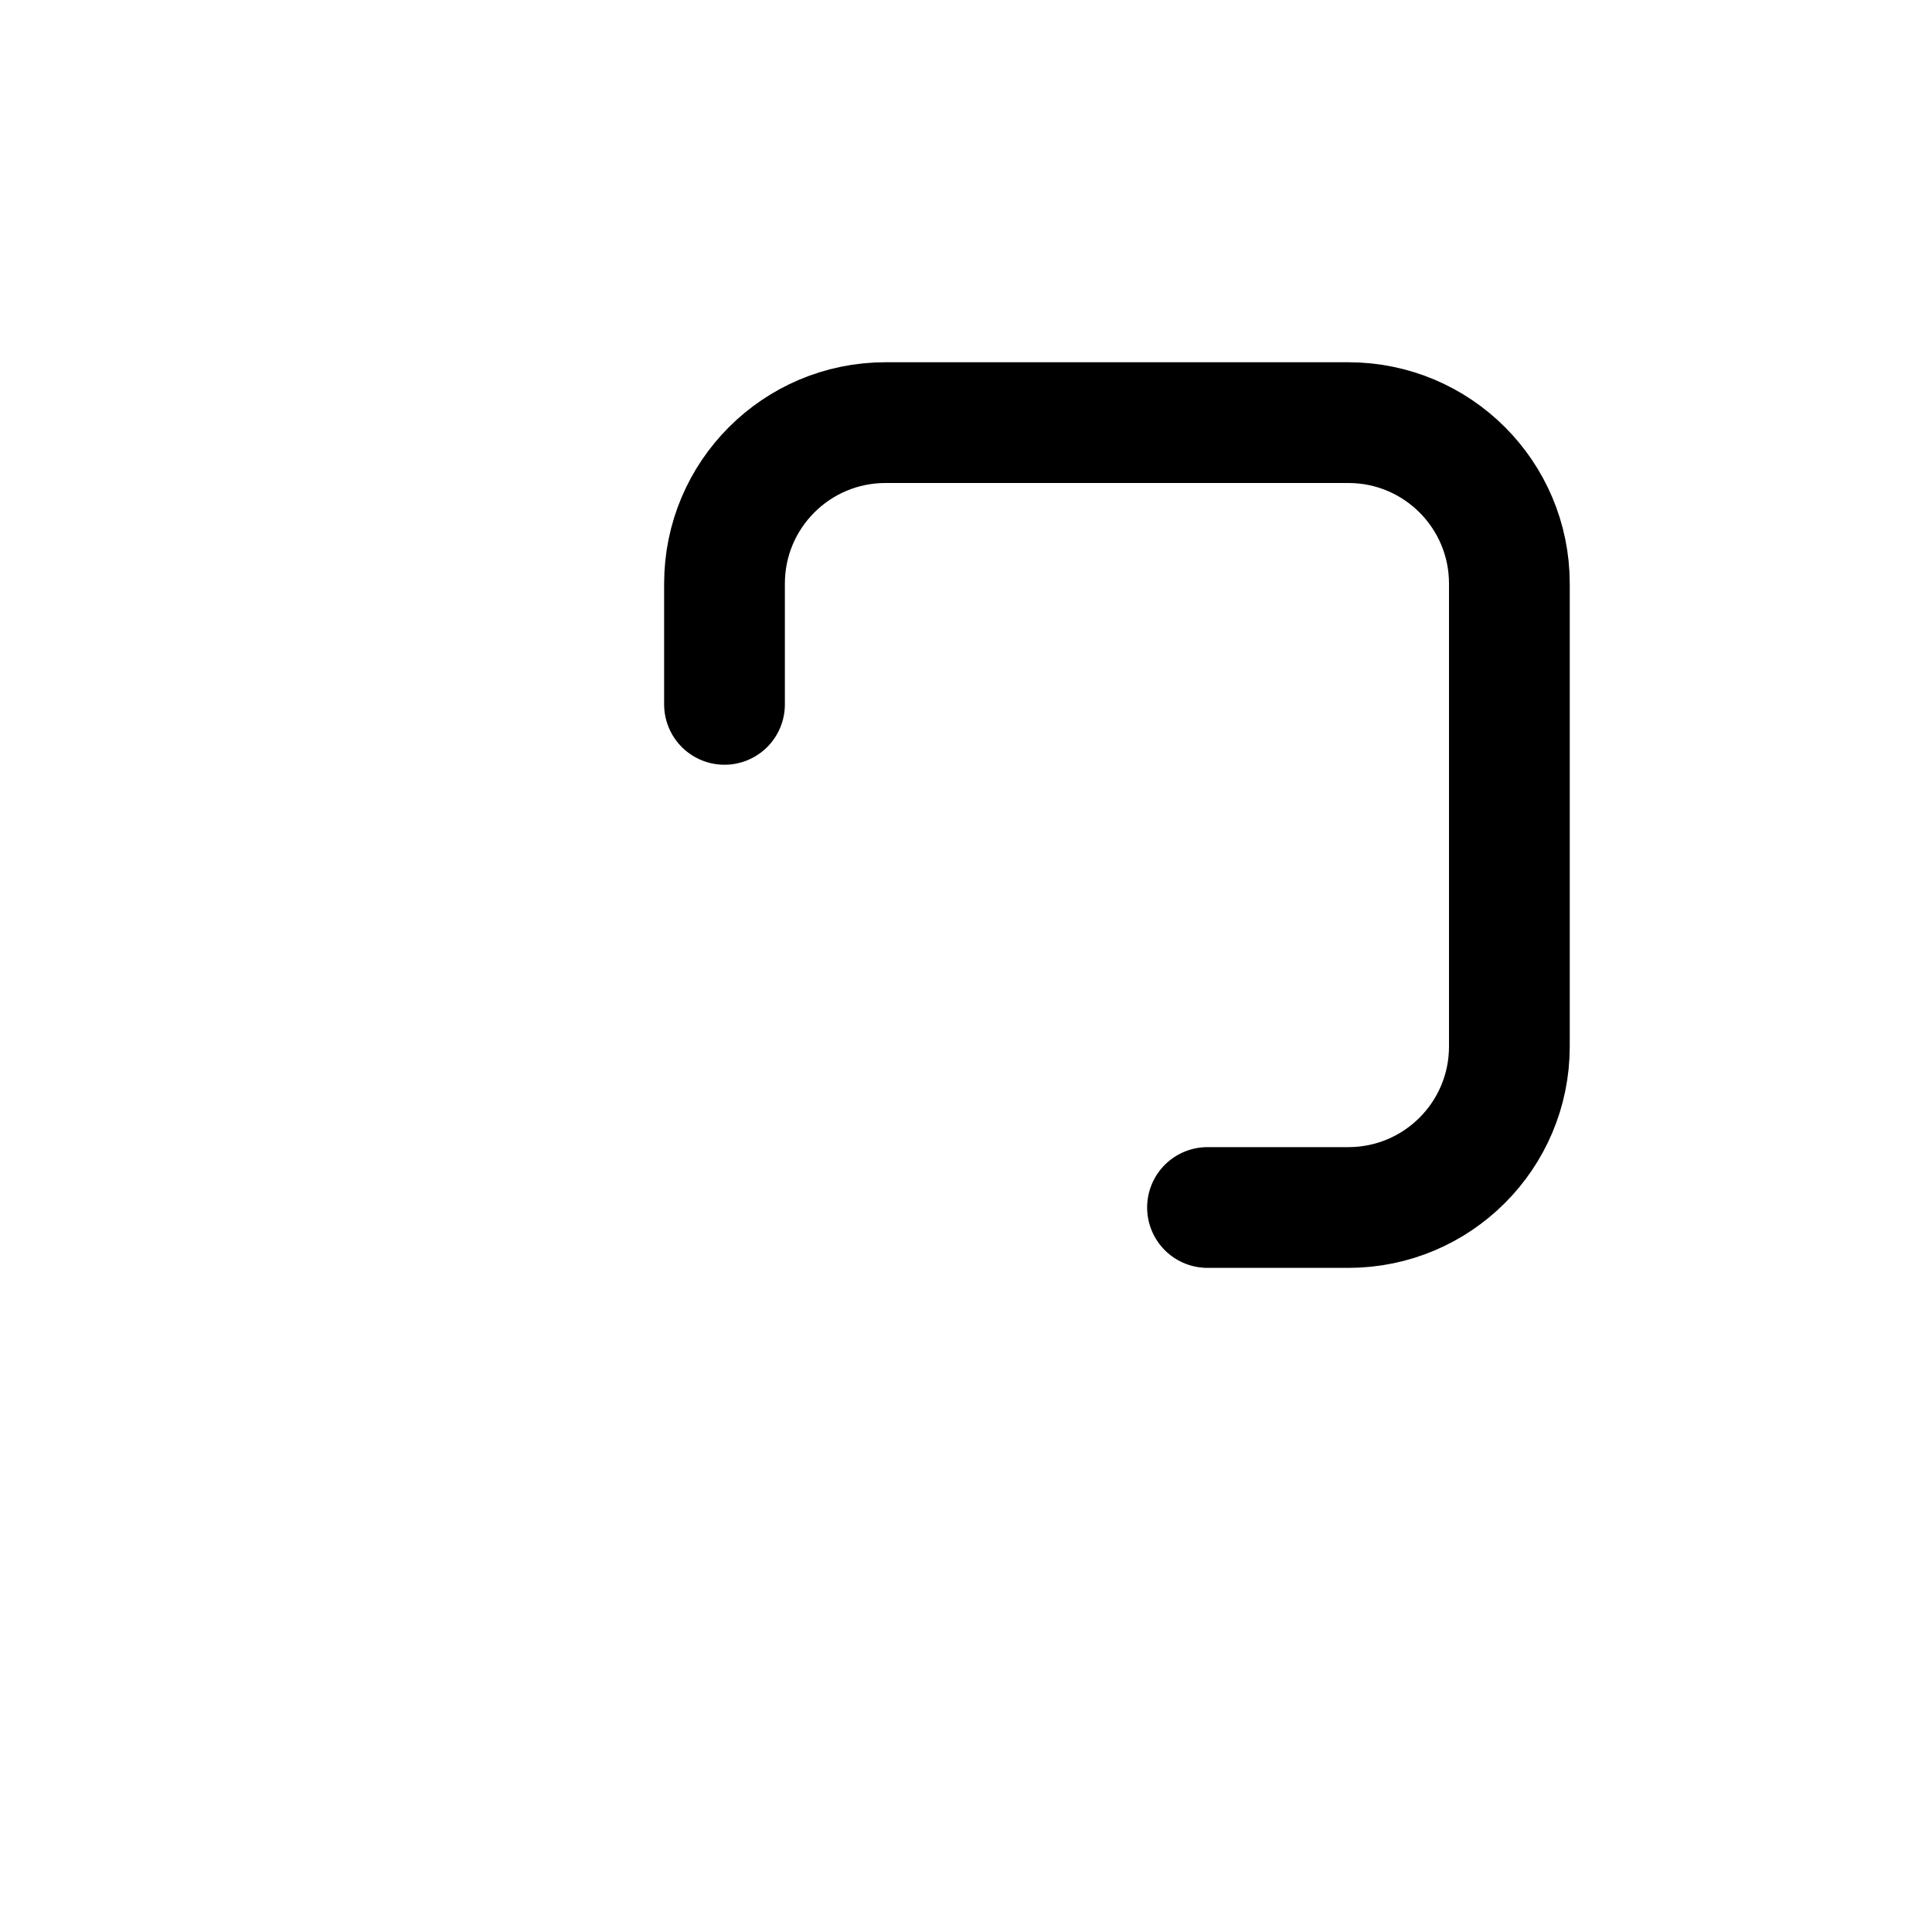
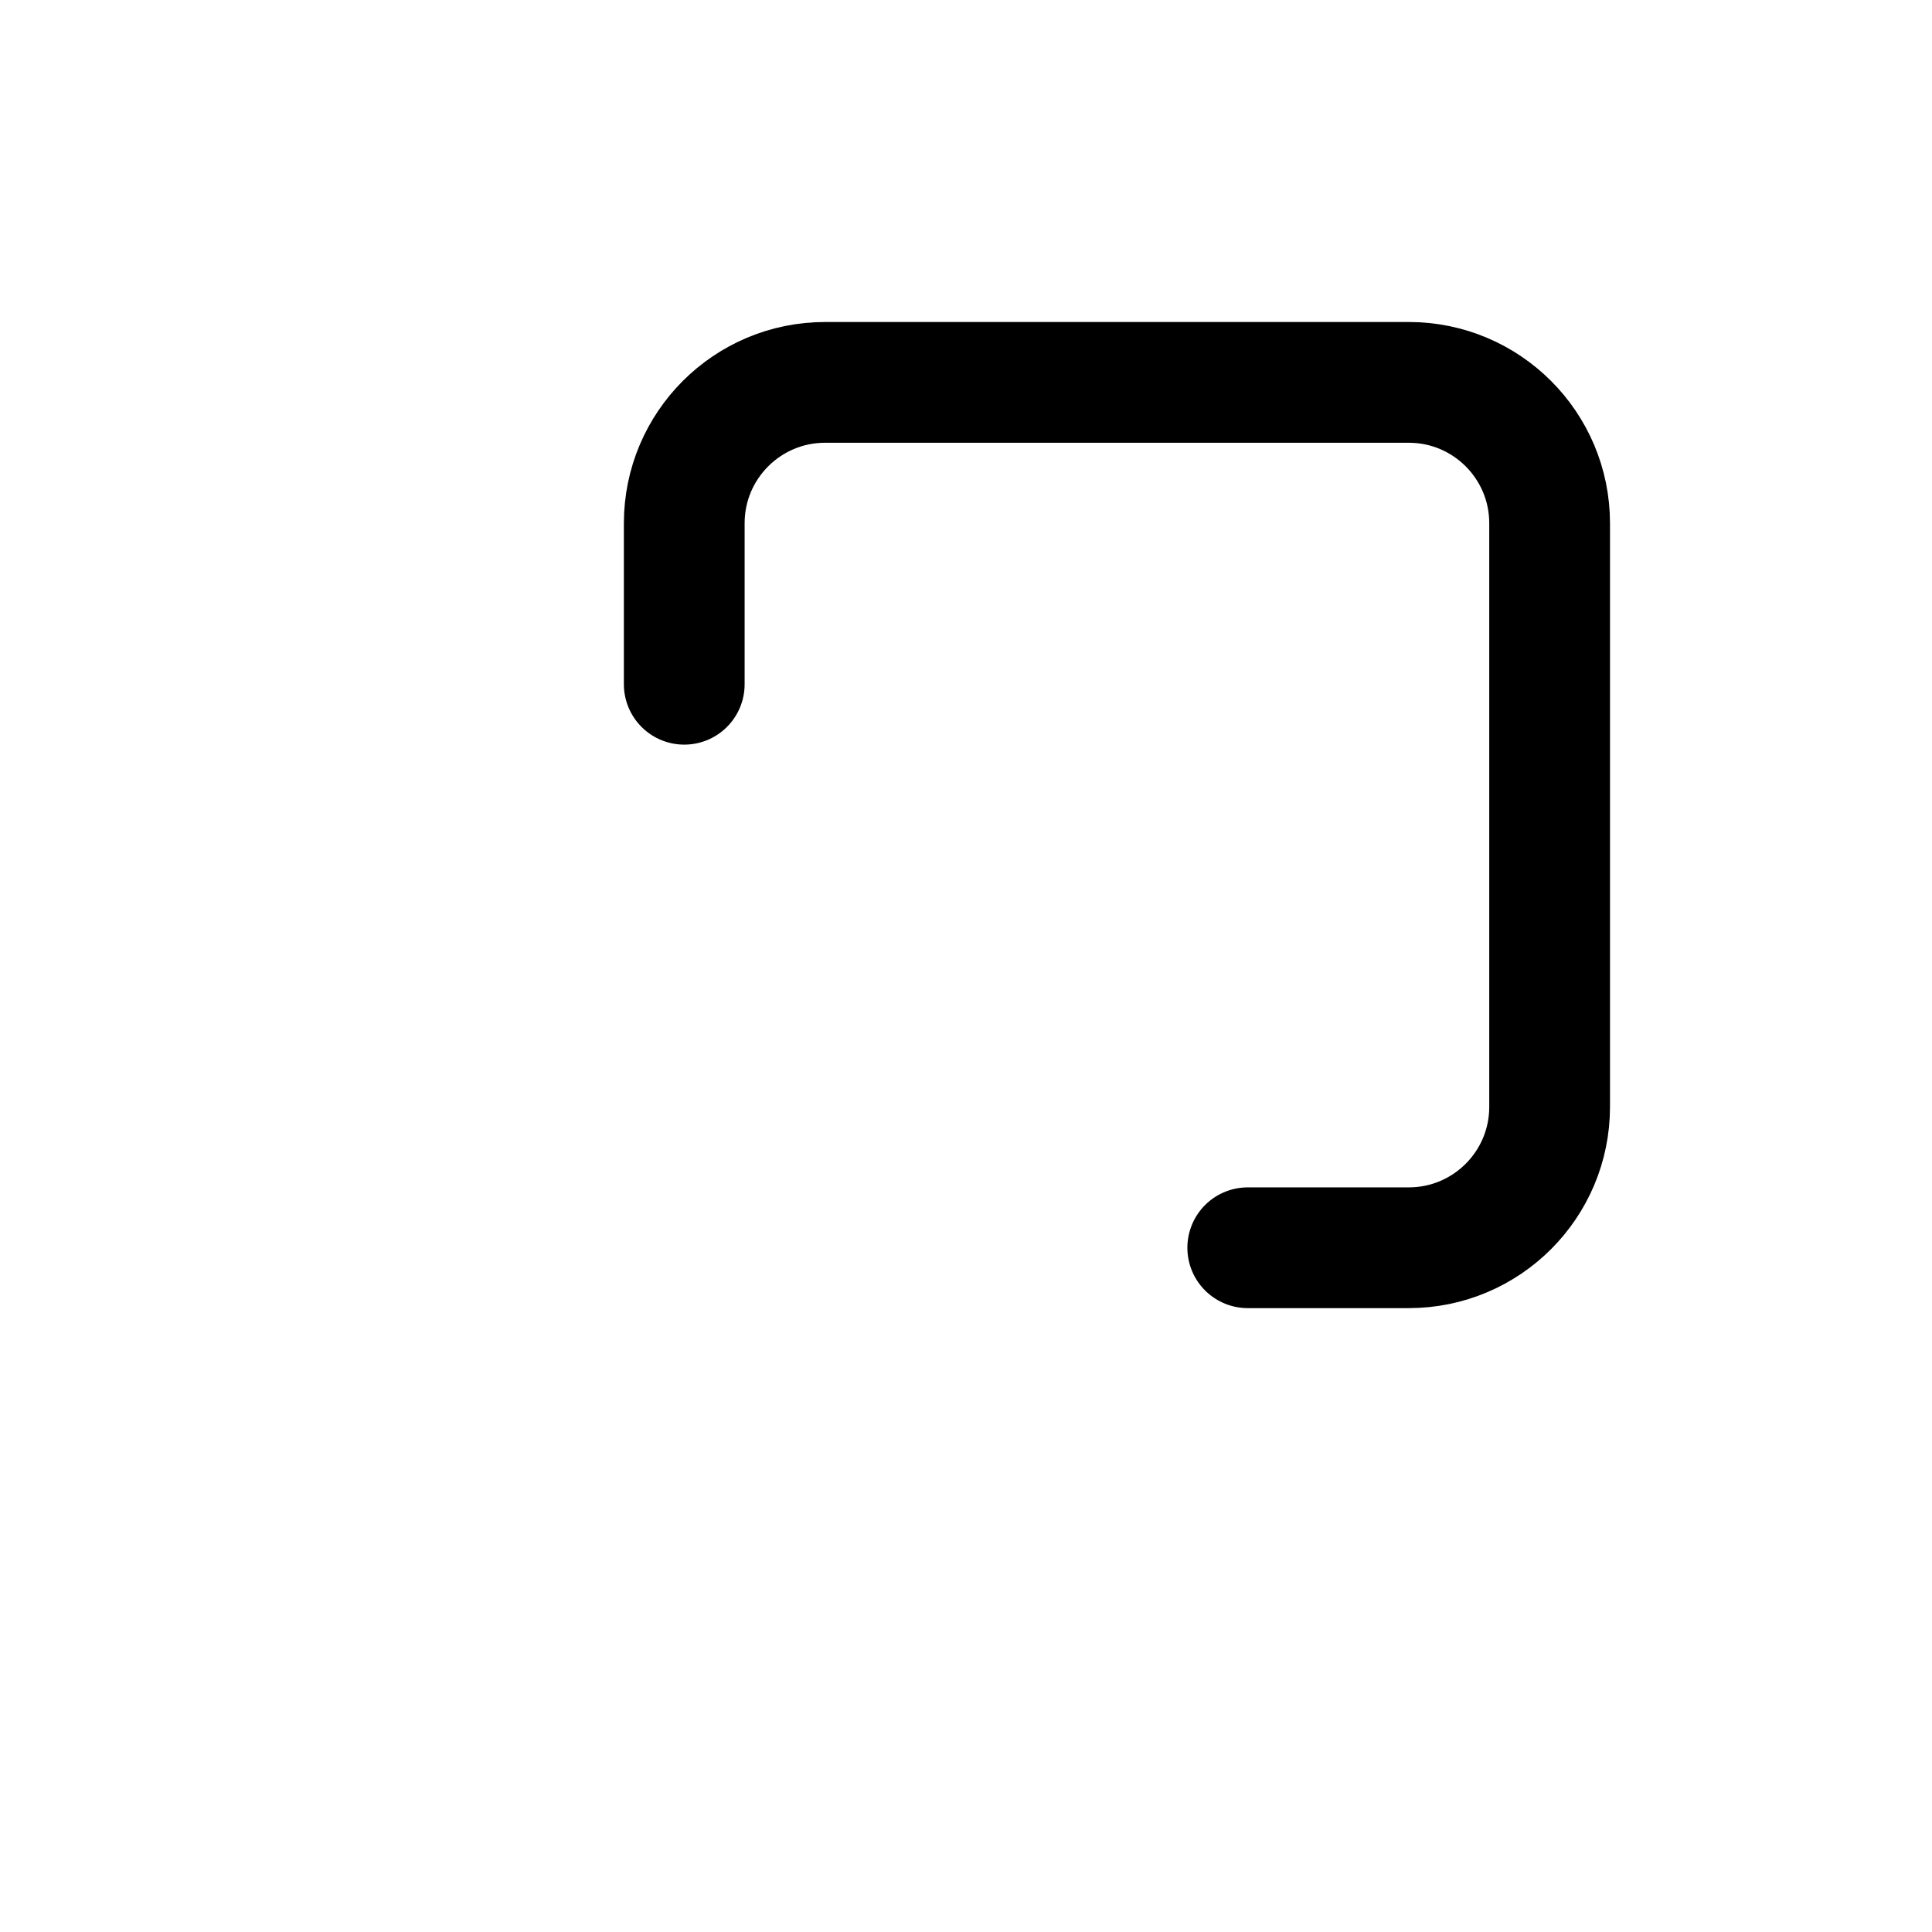
<svg xmlns="http://www.w3.org/2000/svg" width="24" height="24" viewBox="0 0 24 24">
  <g fill="none" stroke="black" stroke-width="1.5" stroke-linecap="round" stroke-linejoin="round">
-     <path d="M9 8.75V7.25A2 2 0 0 1 11 5.25H16.75A2 2 0 0 1 18.75 7.25V13A2 2 0 0 1 16.75 15H15" />
+     <path d="M8.5 8.5V6.5A1.75 1.75 0 0 1 10.25 4.75H17.5A1.75 1.75 0 0 1 19.25 6.5V13.75A1.75 1.75 0 0 1 17.5 15.5H15.5" />
  </g>
</svg>
